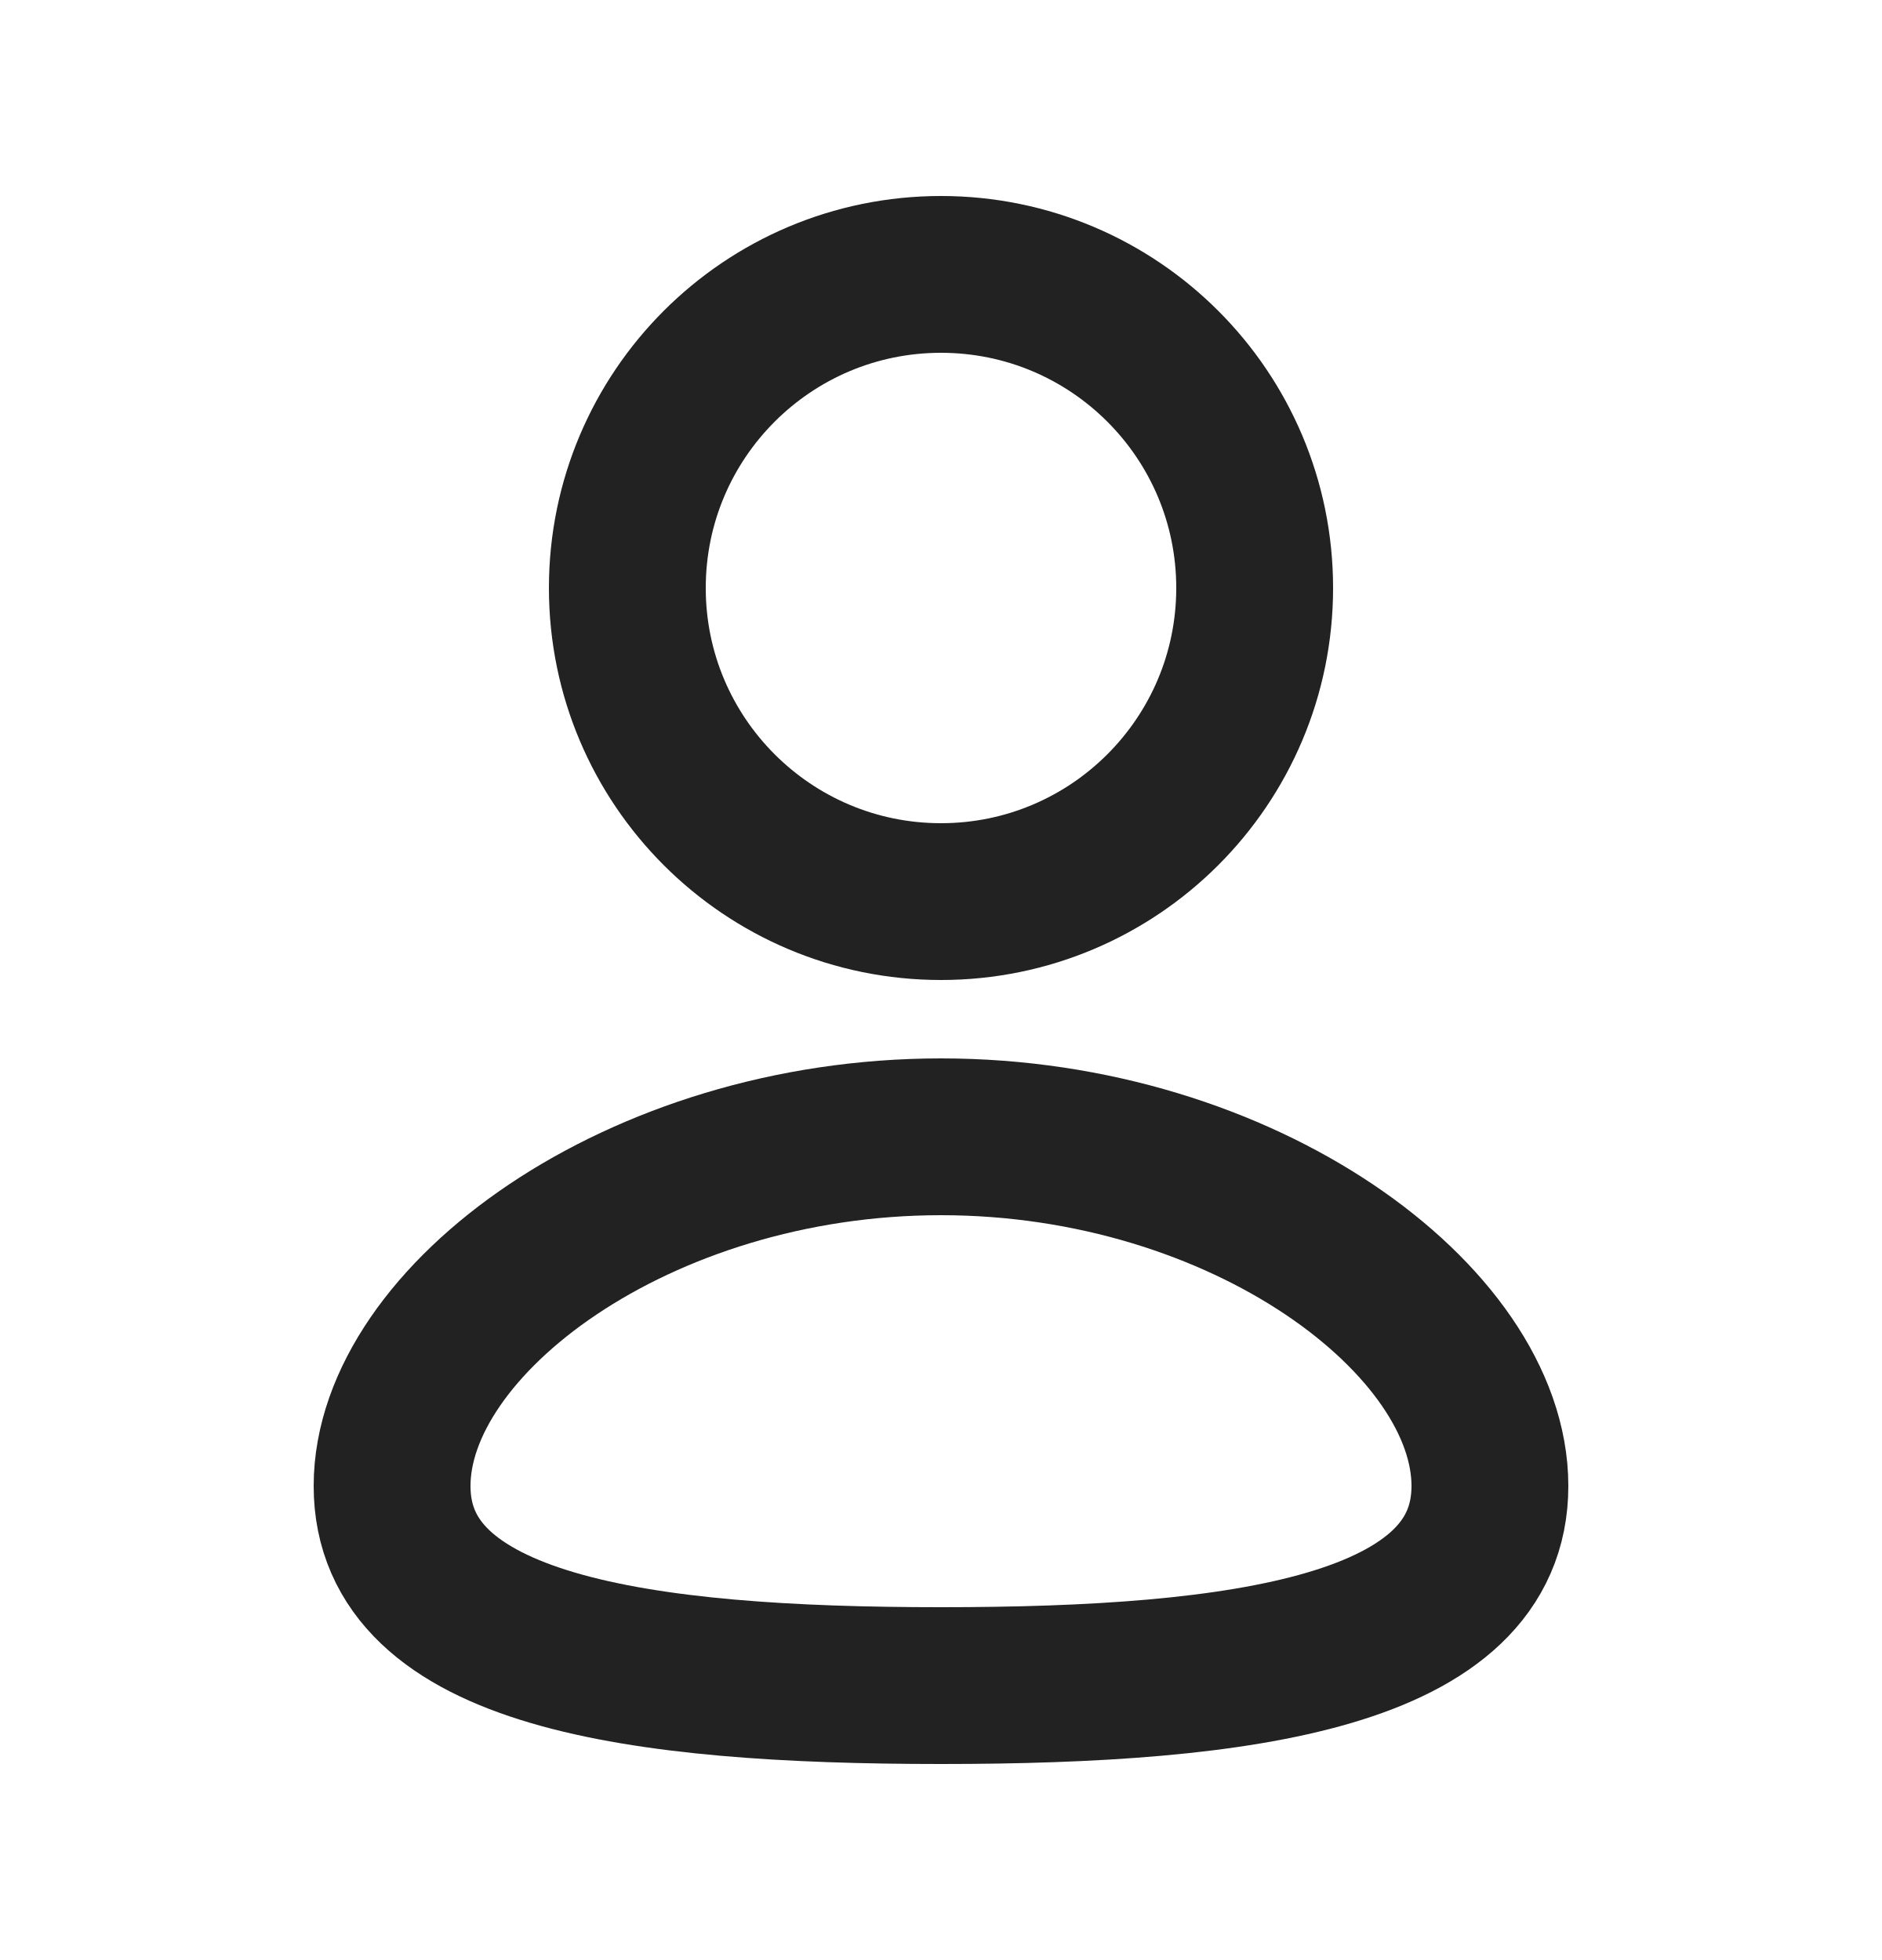
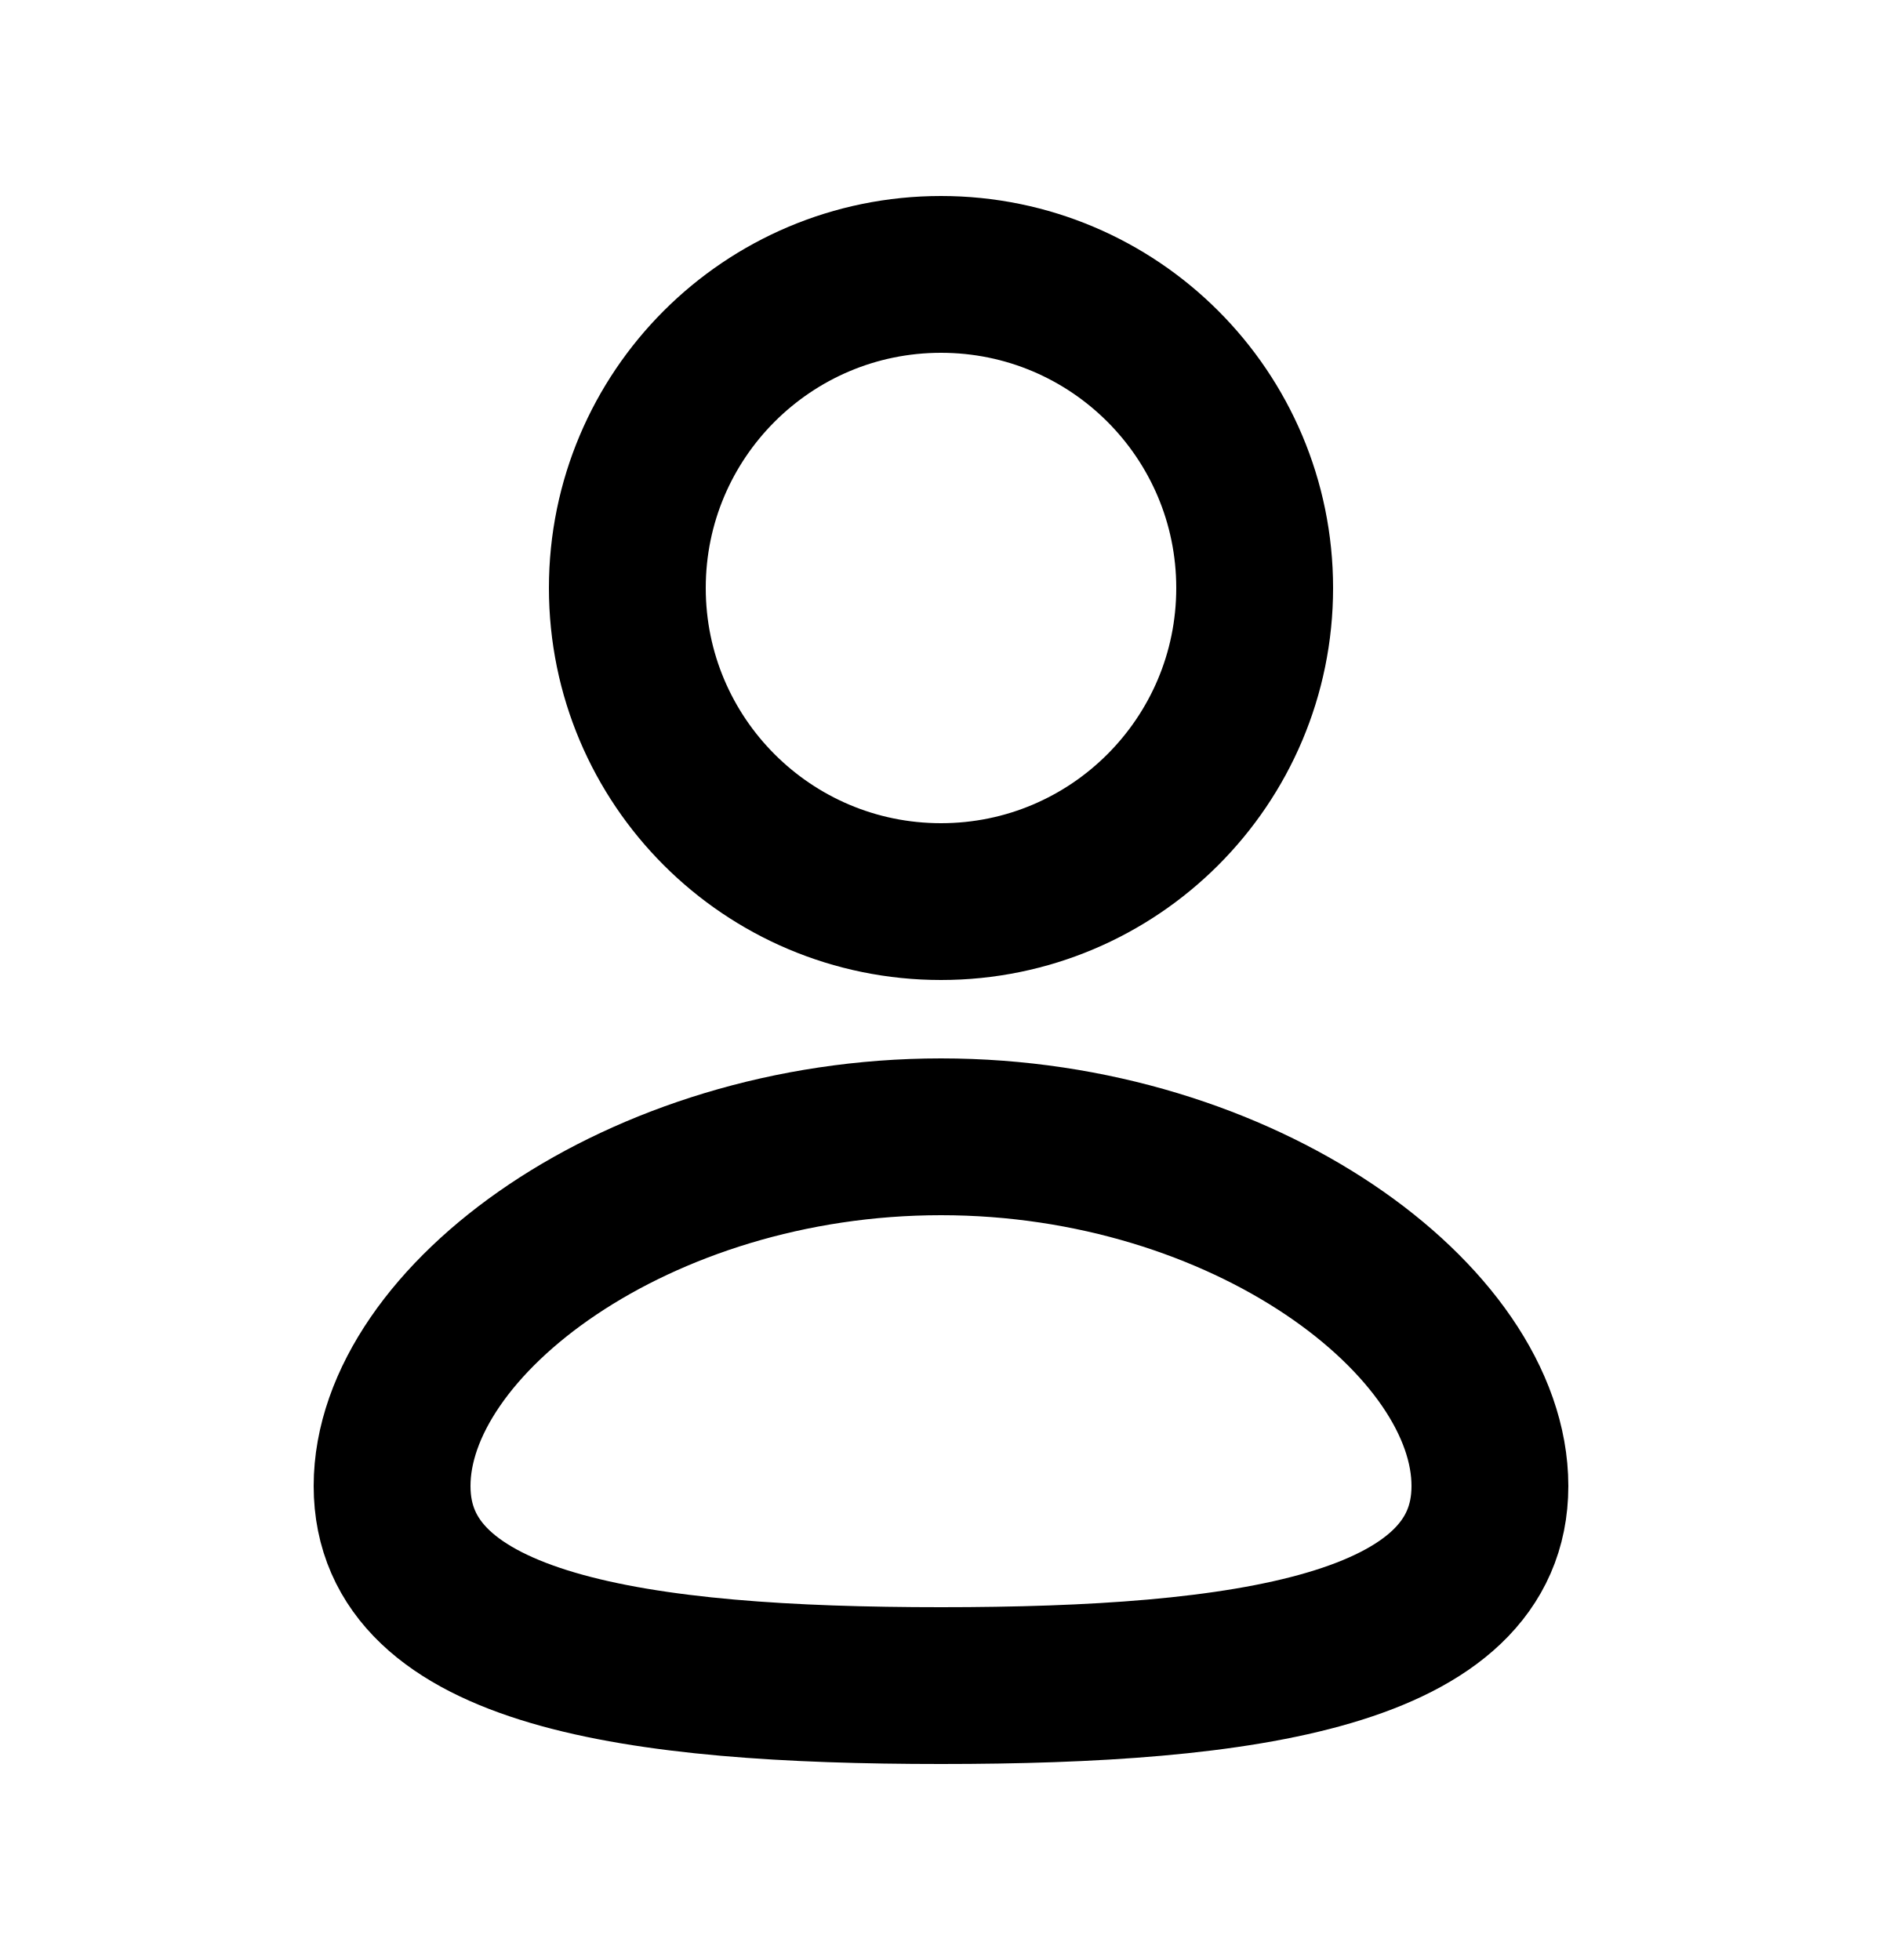
<svg xmlns="http://www.w3.org/2000/svg" width="24" height="25" viewBox="0 0 24 25" fill="none">
-   <path d="M12 11.5C14.209 11.5 16 9.709 16 7.5C16 5.291 14.209 3.5 12 3.5C9.791 3.5 8 5.291 8 7.5C8 9.709 9.791 11.5 12 11.5Z" stroke="#222222" stroke-width="2" stroke-linecap="round" stroke-linejoin="round" />
-   <path d="M12 21.5C15.866 21.5 19 21.063 19 18.954C19 16.846 15.866 14.5 12 14.5C8.134 14.5 5 16.846 5 18.954C5 21.063 8.134 21.5 12 21.5Z" stroke="#222222" stroke-width="2" stroke-linecap="round" stroke-linejoin="round" />
+   <path d="M12 11.5C14.209 11.5 16 9.709 16 7.5C16 5.291 14.209 3.5 12 3.5C9.791 3.5 8 5.291 8 7.5C8 9.709 9.791 11.5 12 11.5Z" stroke="currentColor" stroke-width="2" stroke-linecap="round" stroke-linejoin="round" />
+   <path d="M12 21.5C15.866 21.5 19 21.063 19 18.954C19 16.846 15.866 14.5 12 14.5C8.134 14.5 5 16.846 5 18.954C5 21.063 8.134 21.5 12 21.5Z" stroke="currentColor" stroke-width="2" stroke-linecap="round" stroke-linejoin="round" />
</svg>
